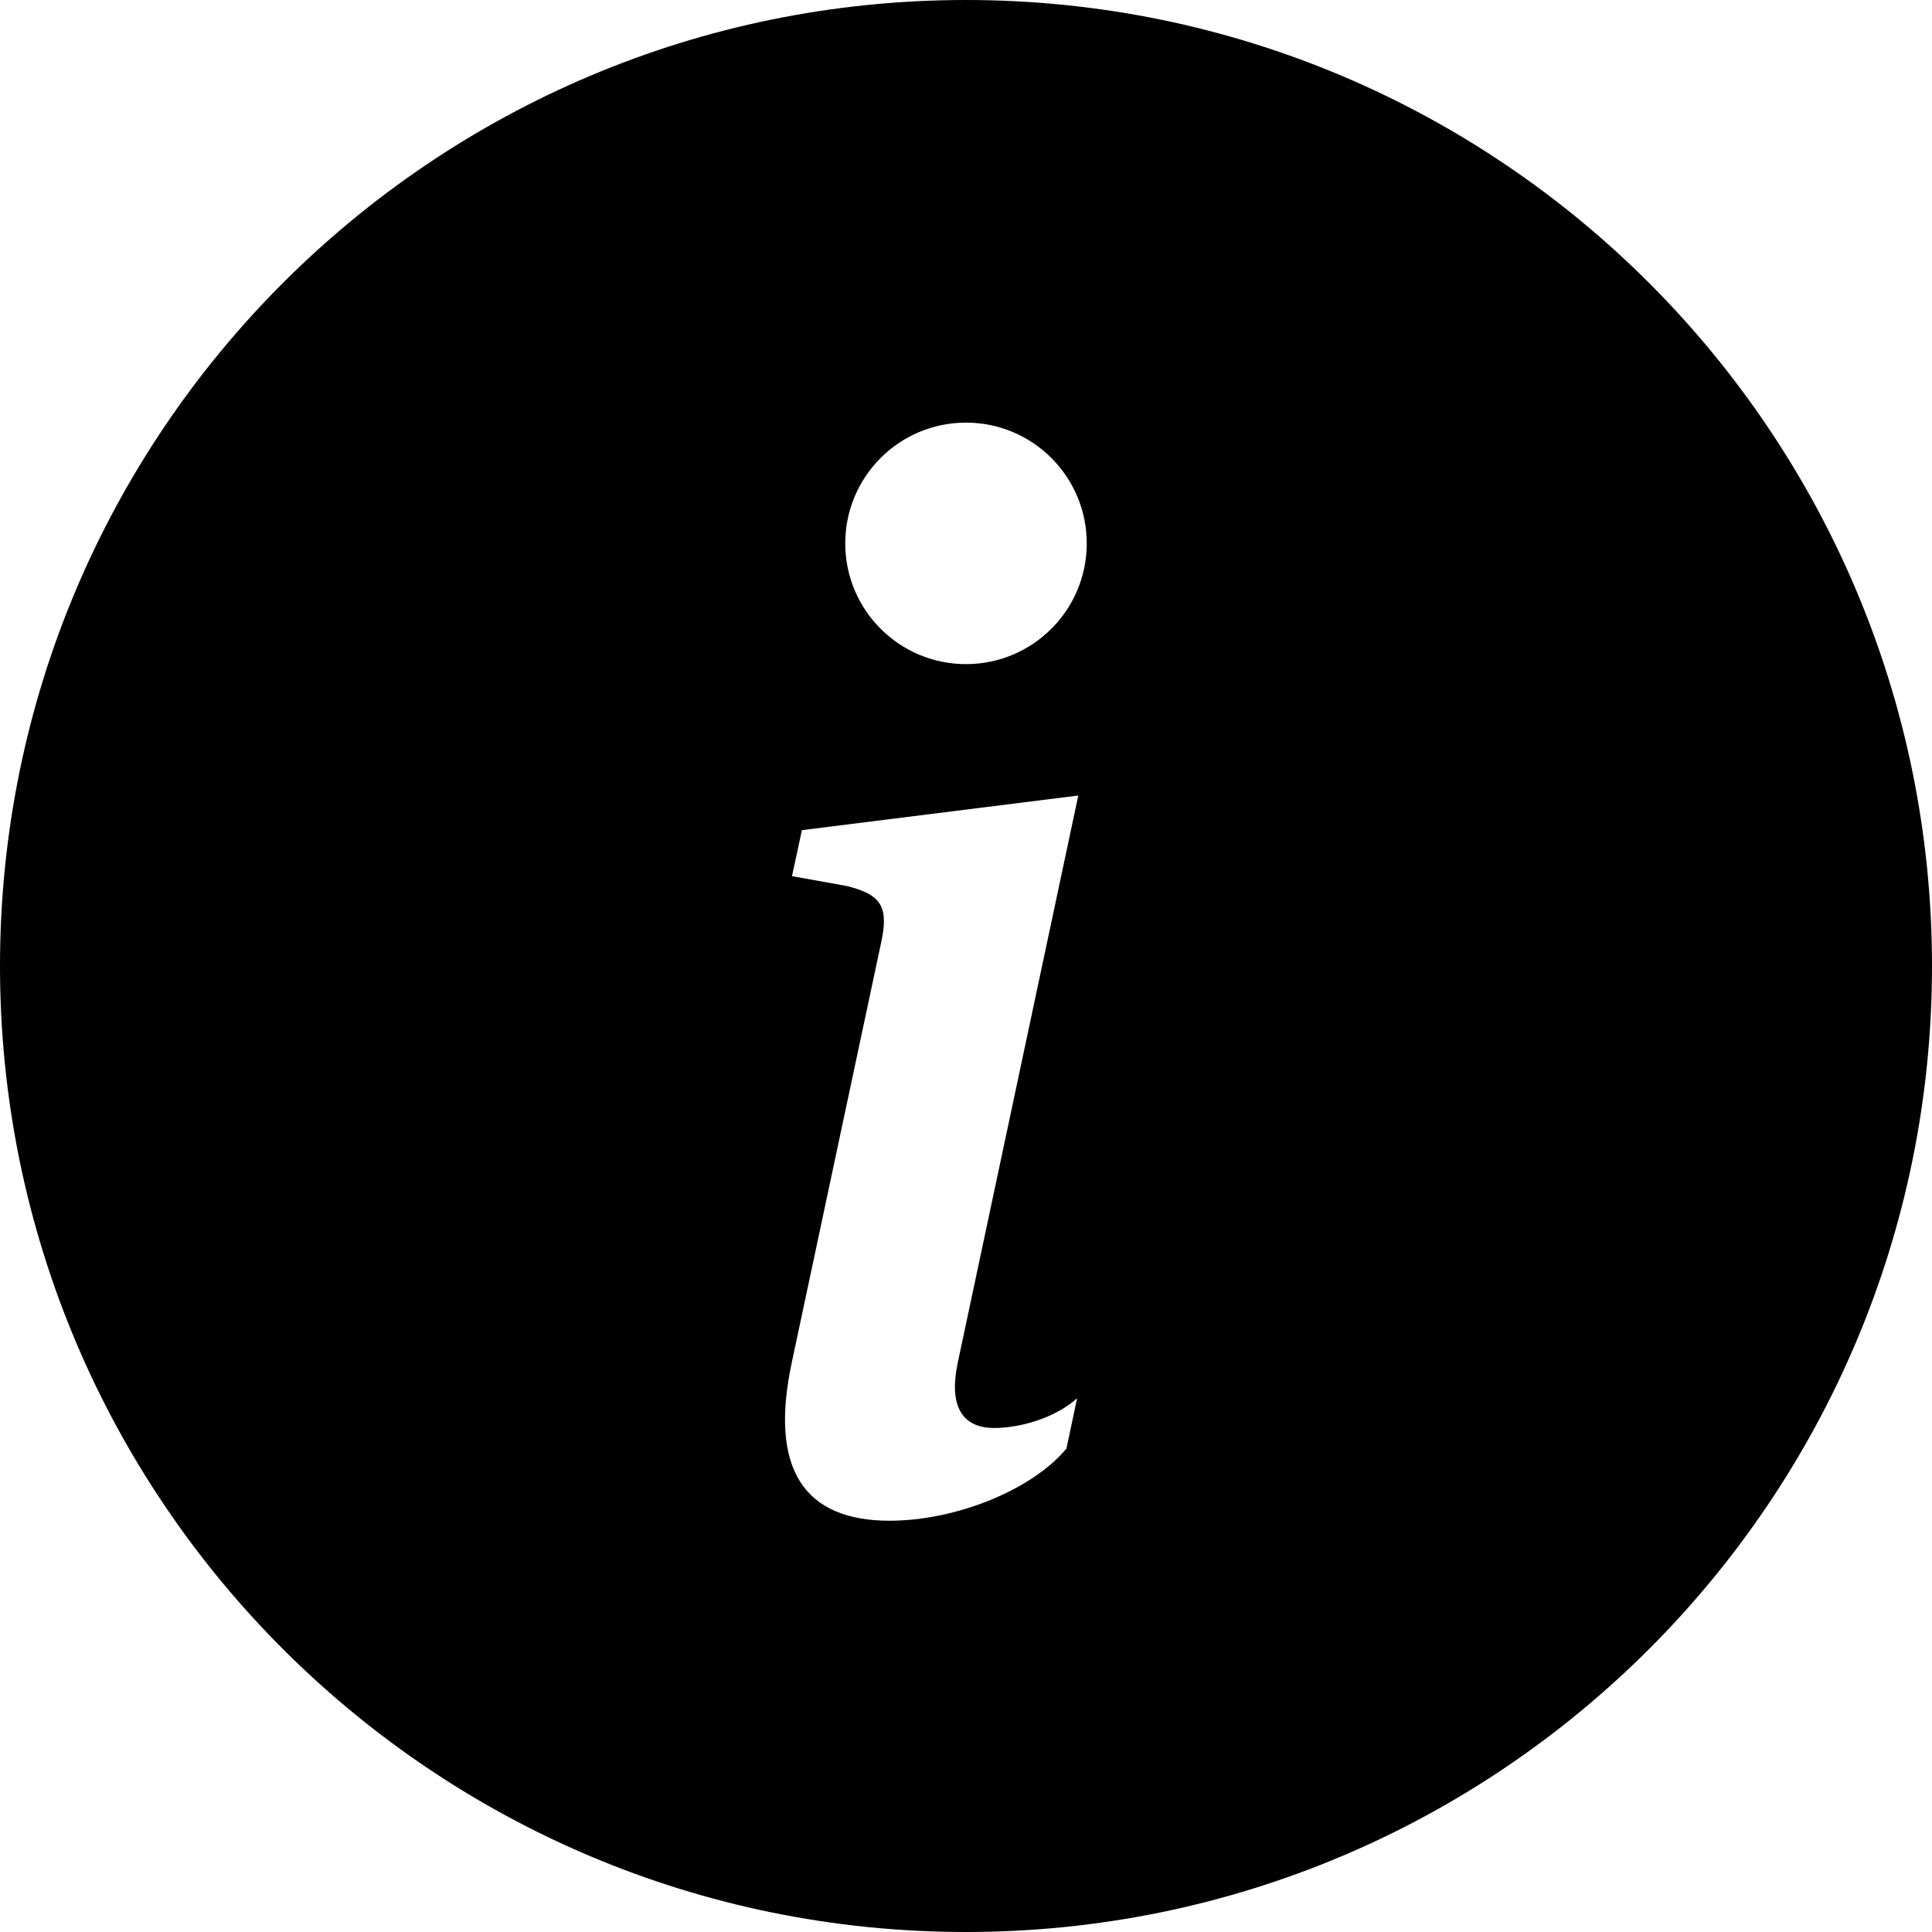
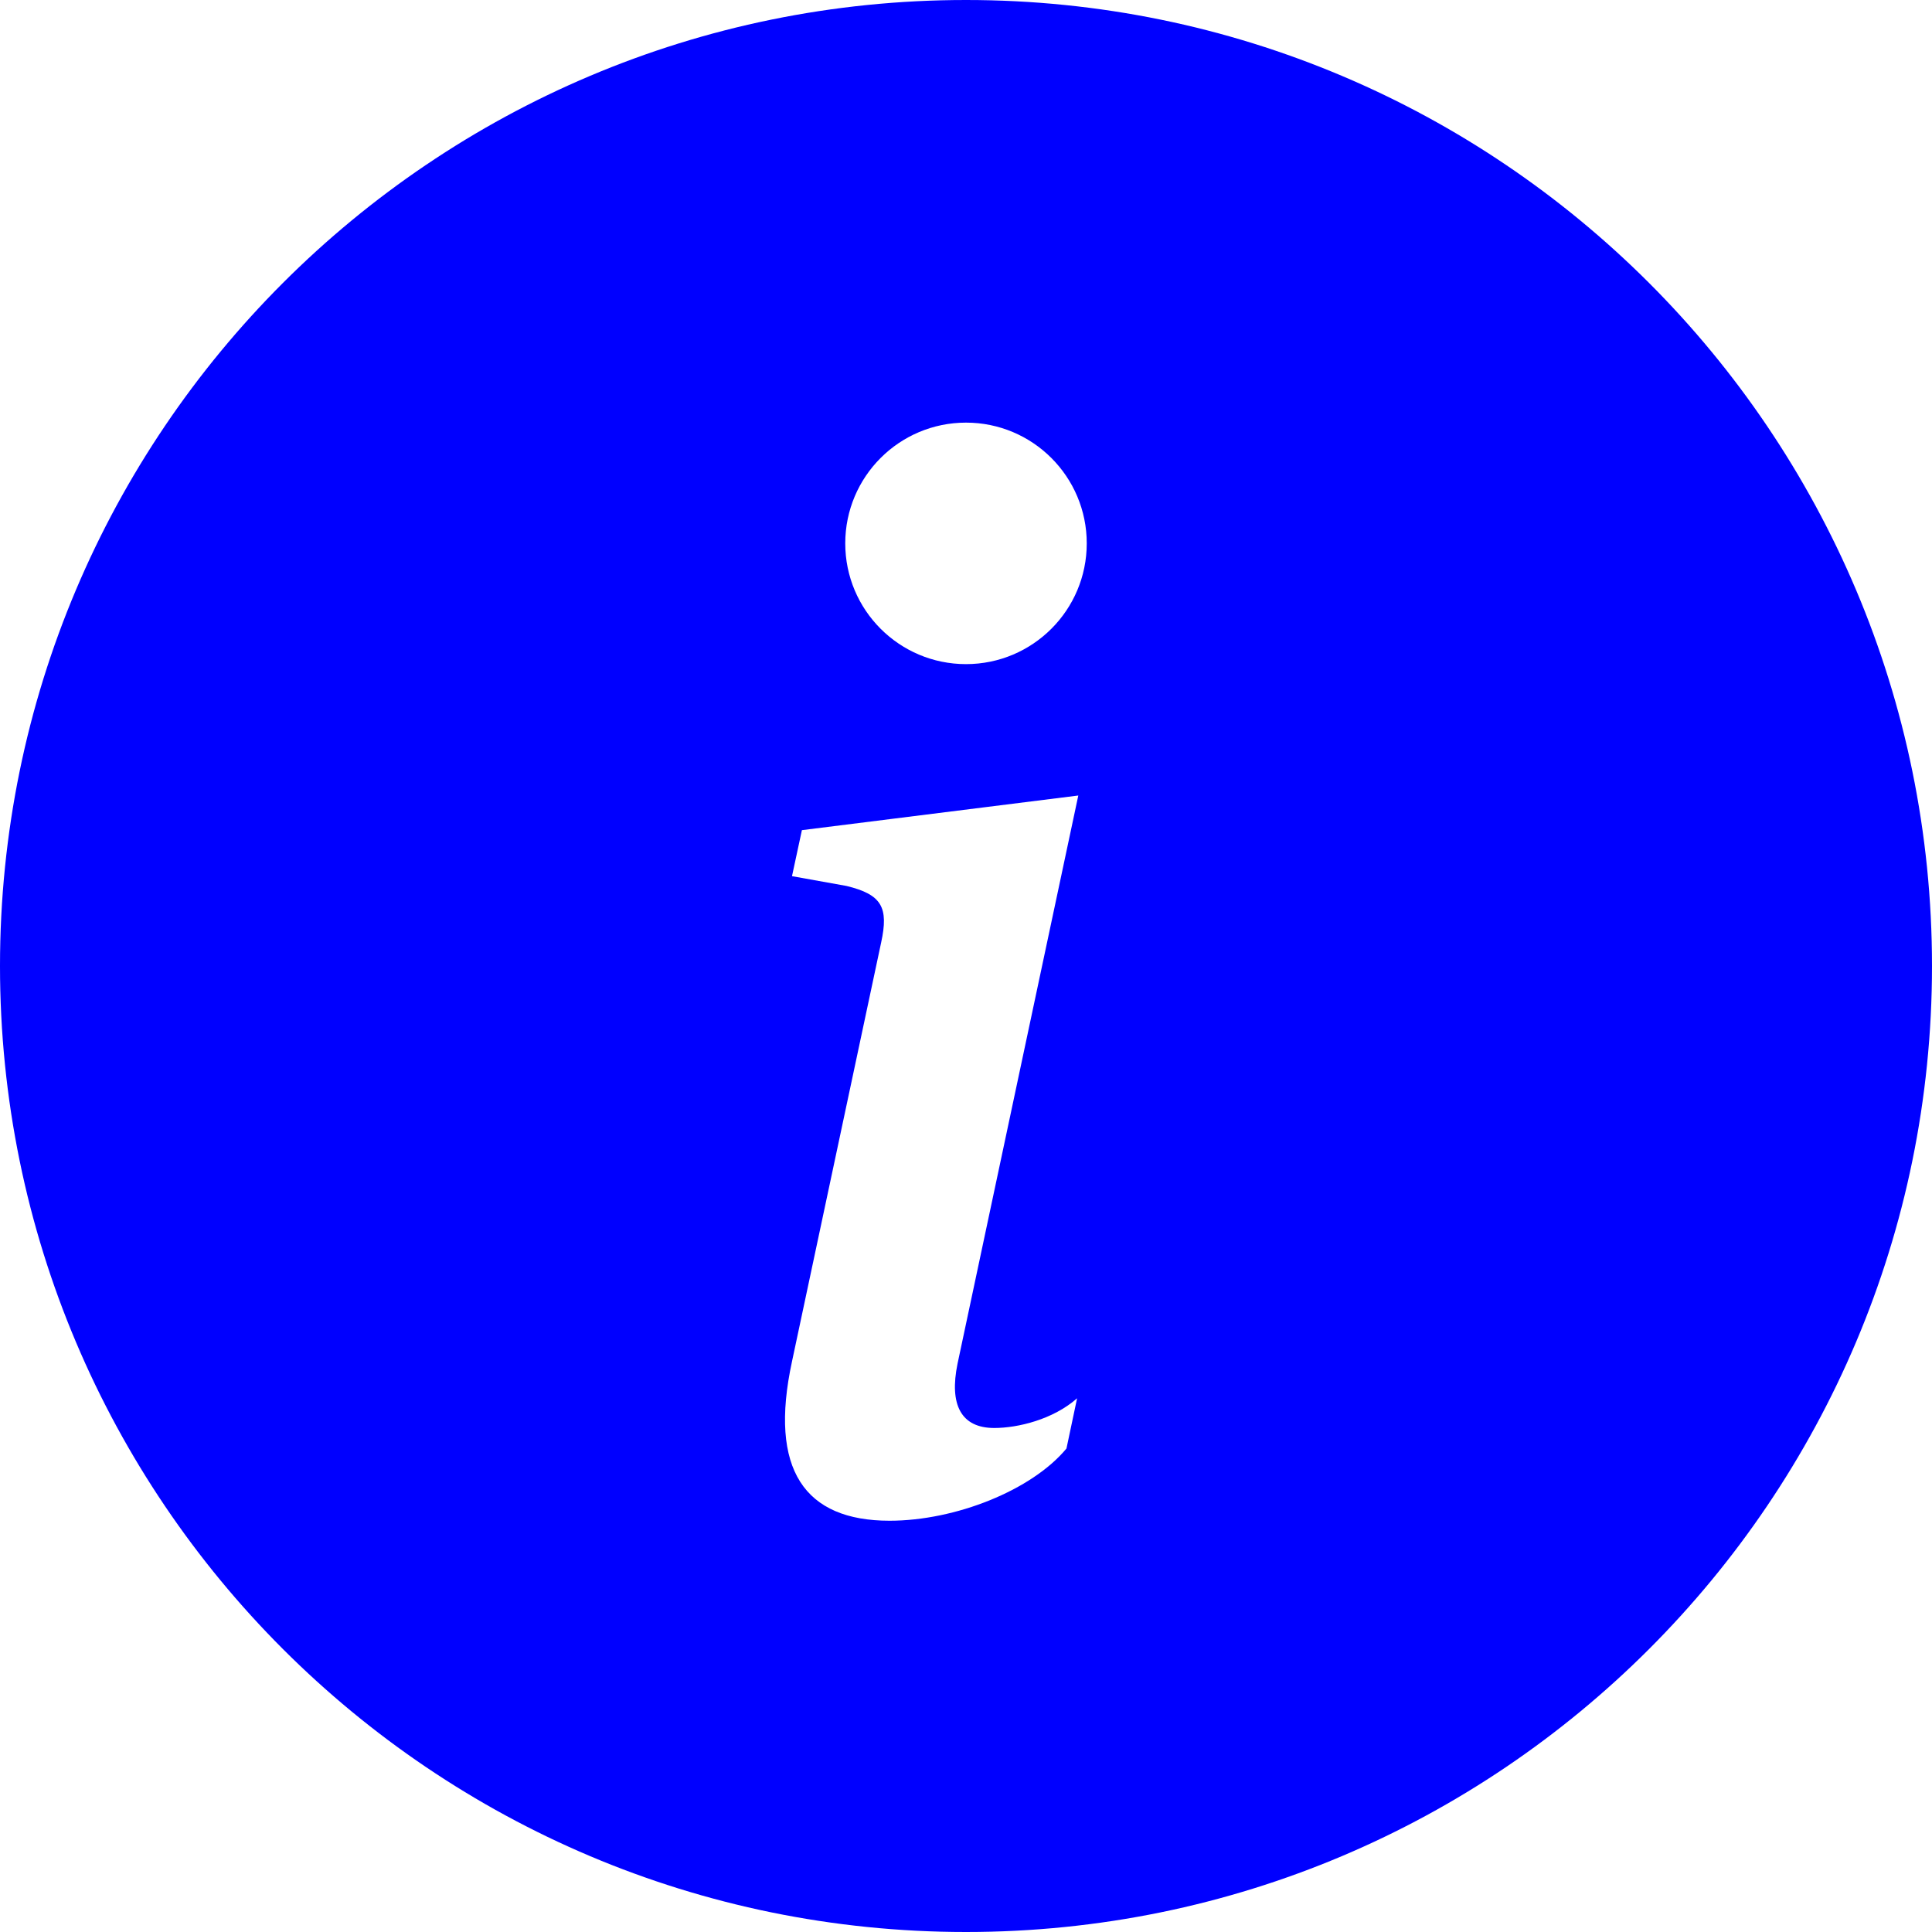
- <svg xmlns="http://www.w3.org/2000/svg" width="16" height="16" fill="currentColor" class="bi bi-info-circle-fill" viewBox="0 0 16 16">
+ <svg xmlns="http://www.w3.org/2000/svg" width="16" height="16" fill="blue" class="bi bi-info-circle-fill" viewBox="0 0 16 16">
  <path d="M8 16A8 8 0 1 0 8 0a8 8 0 0 0 0 16zm.93-9.412-1 4.705c-.07.34.029.533.304.533.194 0 .487-.07.686-.246l-.088.416c-.287.346-.92.598-1.465.598-.703 0-1.002-.422-.808-1.319l.738-3.468c.064-.293.006-.399-.287-.47l-.451-.081.082-.381 2.29-.287zM8 5.5a1 1 0 1 1 0-2 1 1 0 0 1 0 2z" />
</svg>
